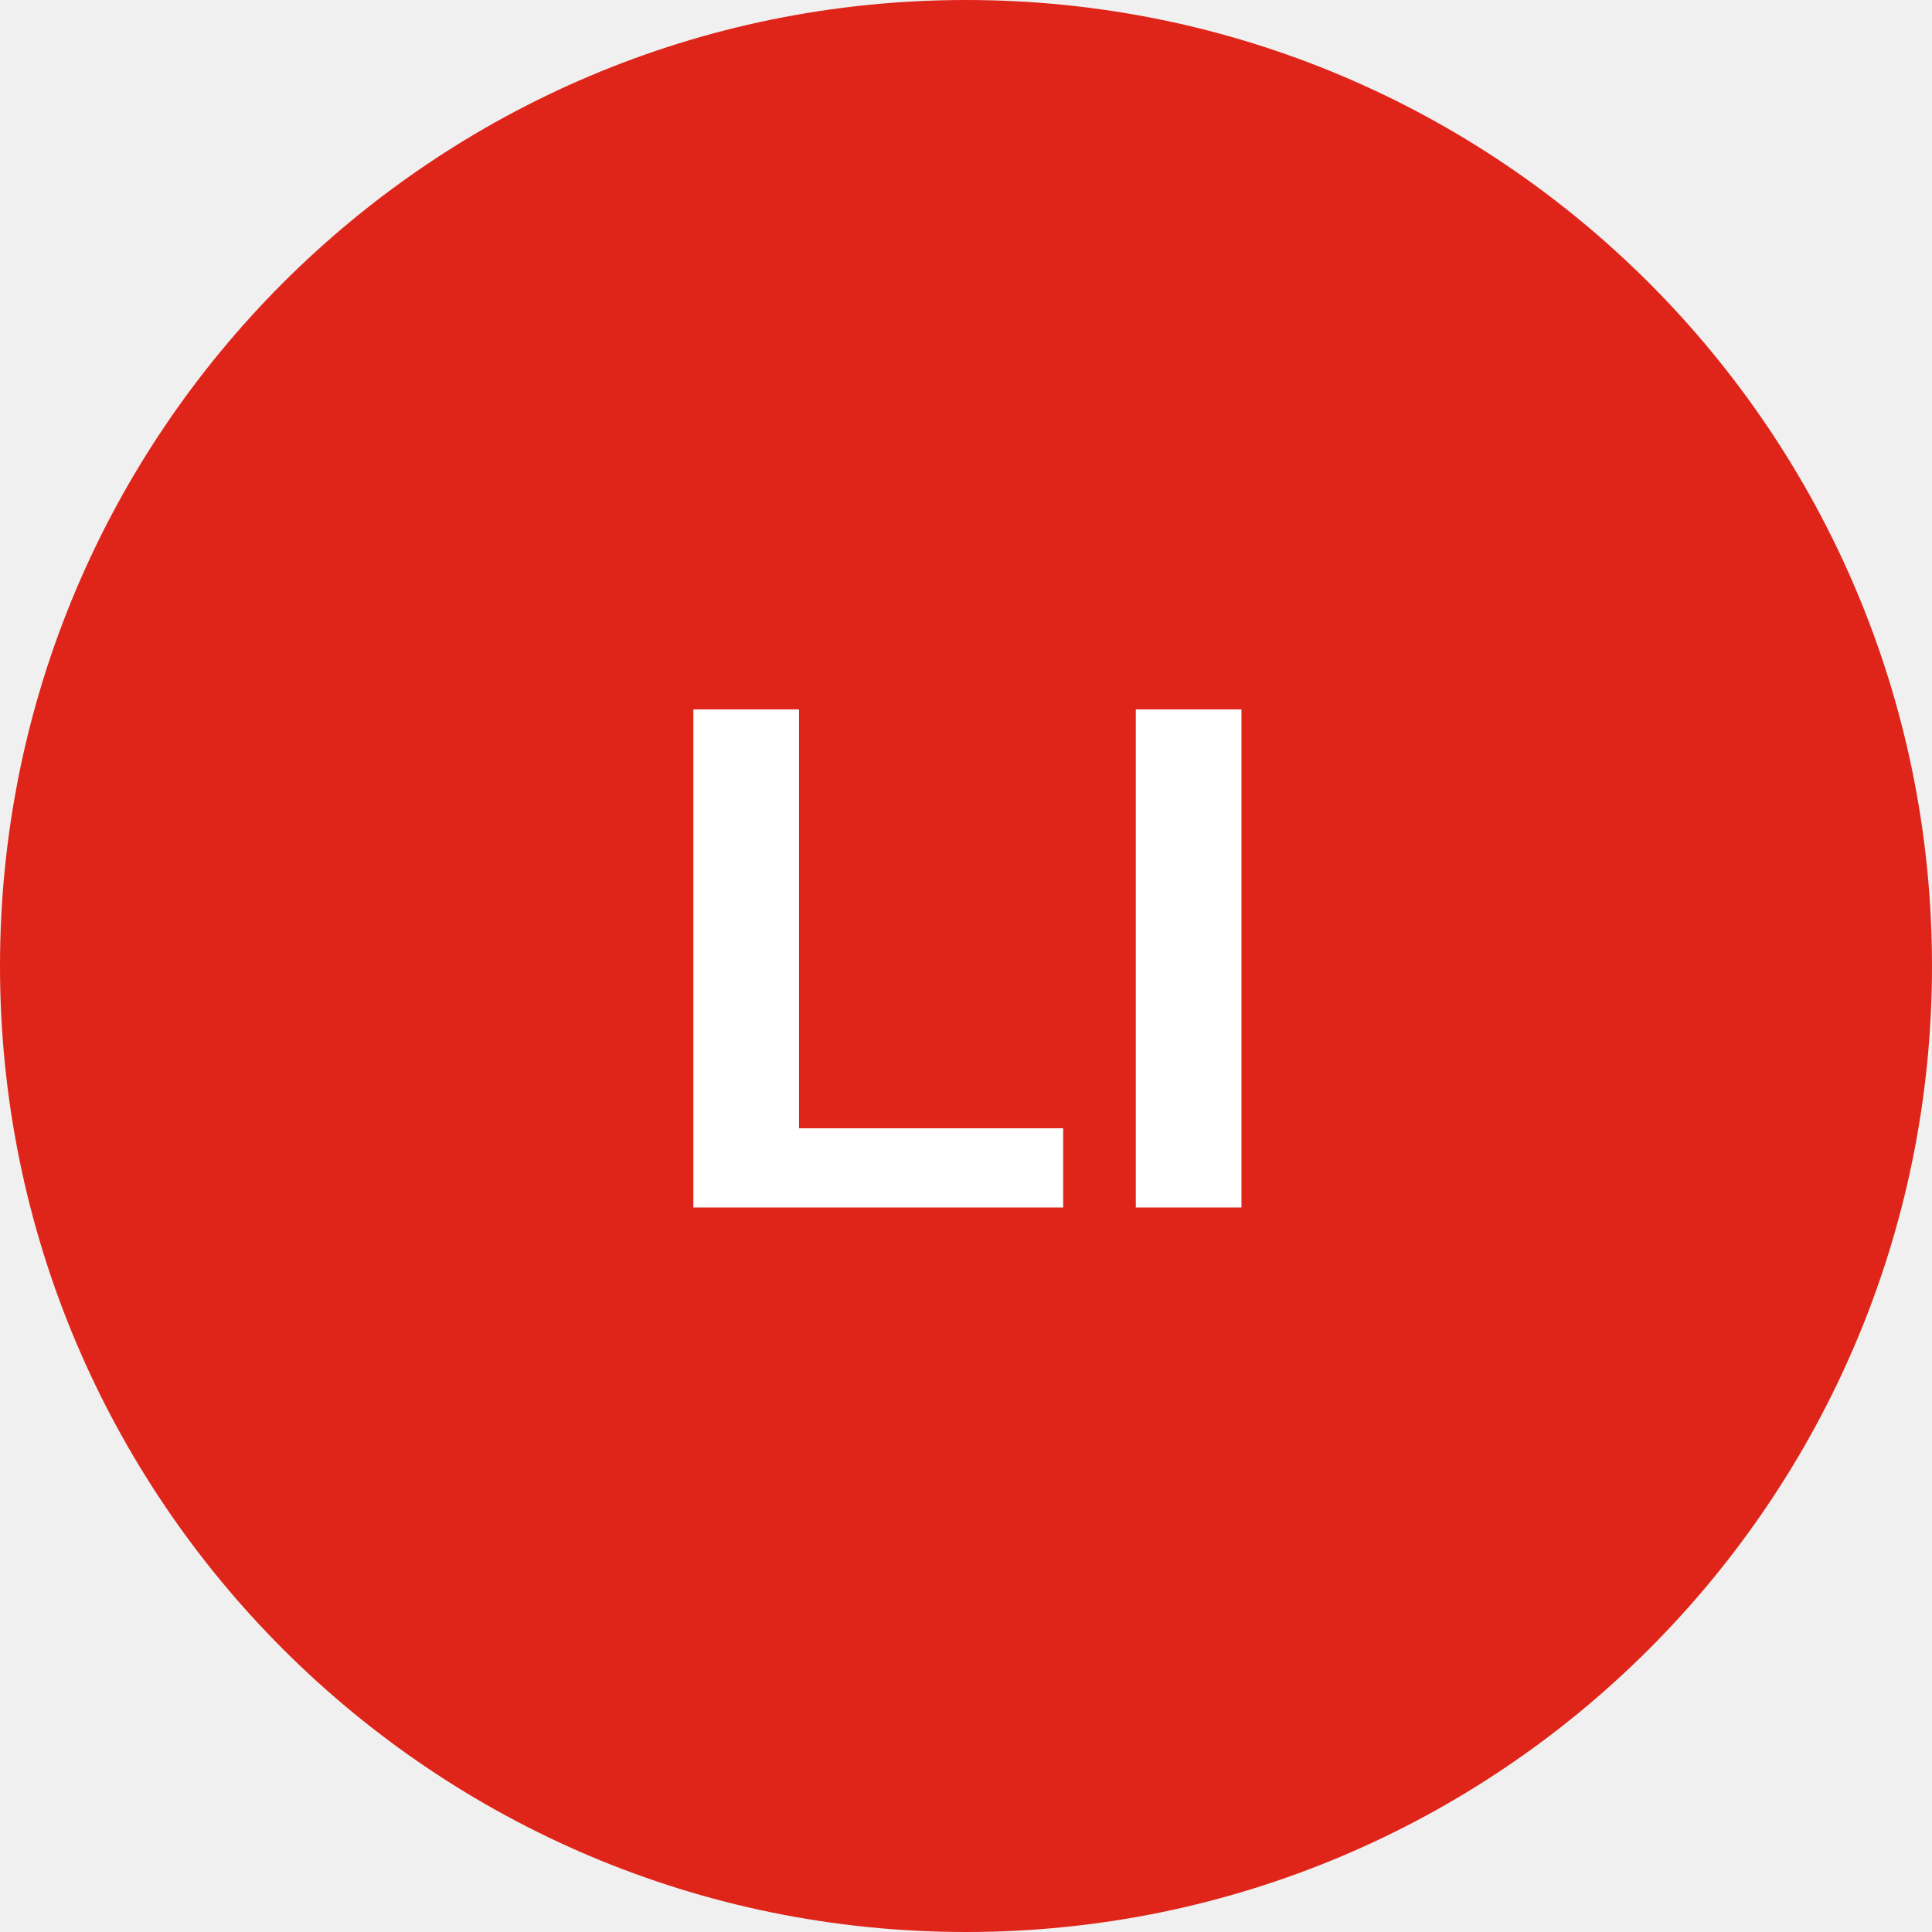
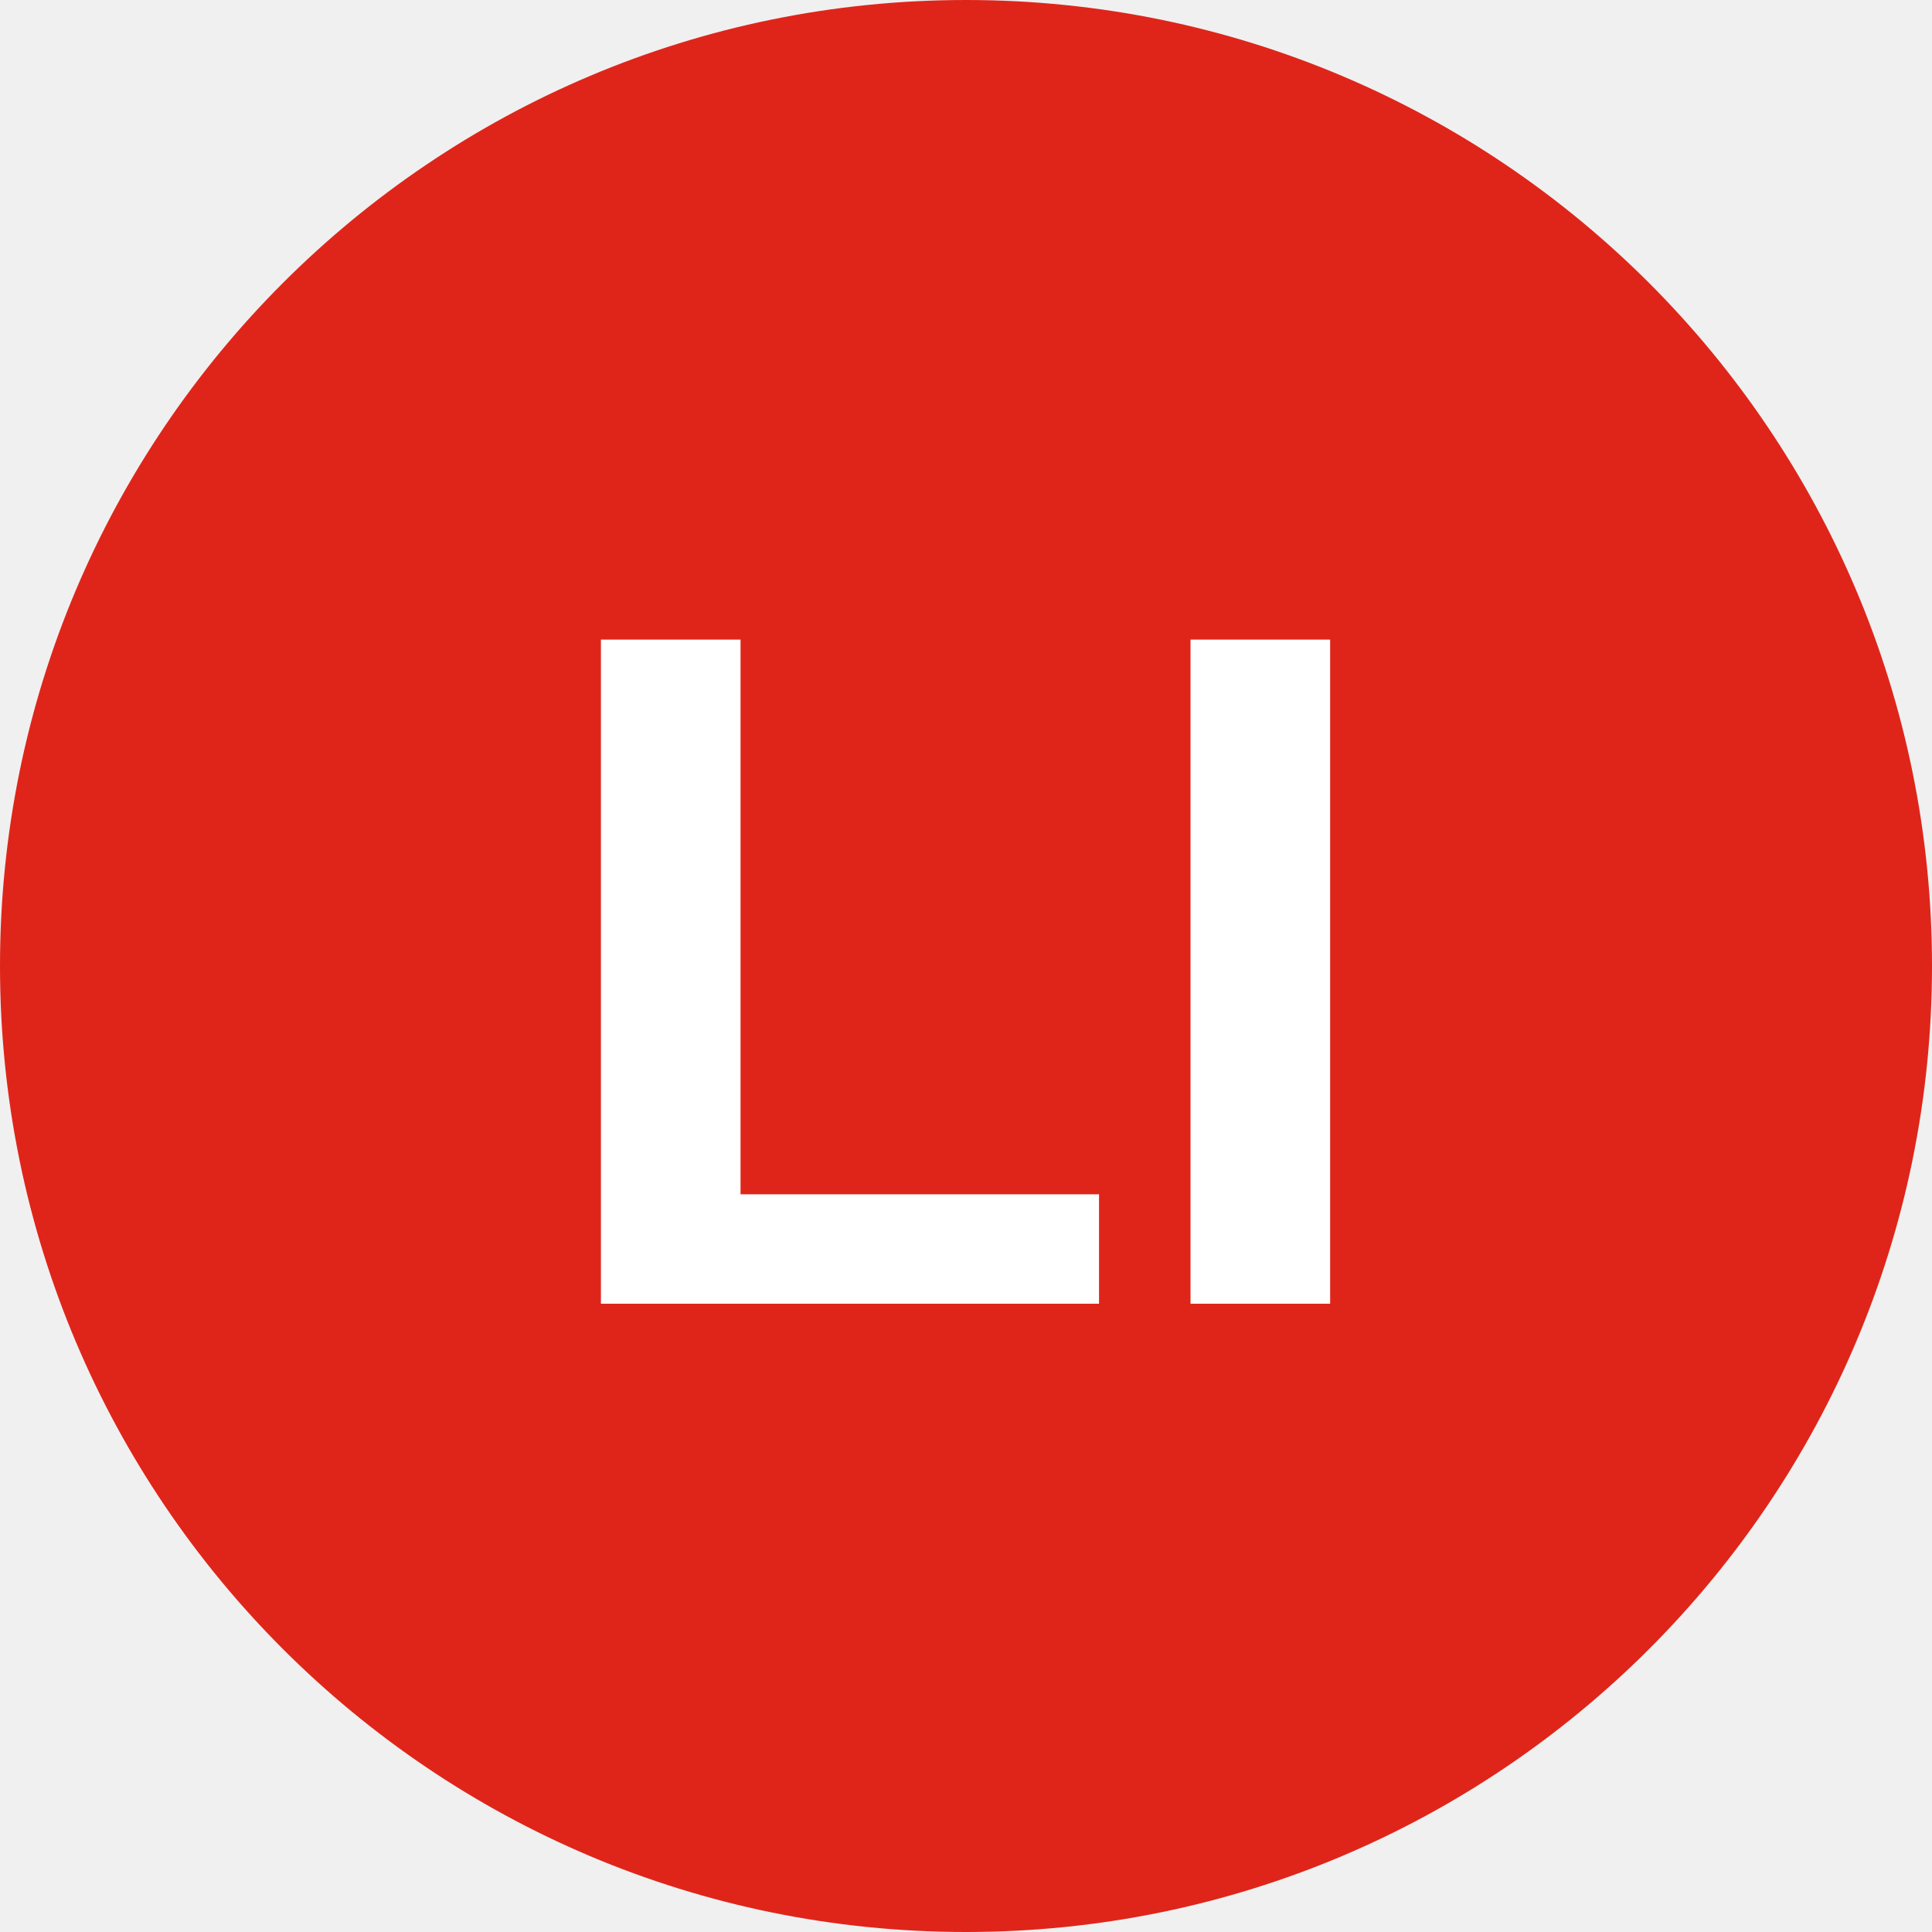
<svg xmlns="http://www.w3.org/2000/svg" viewBox="0 0 8 8">
  <circle cx="4" cy="4" r="4" fill="#df251a" />
-   <text x="4" y="5" text-anchor="middle" font-weight="700" font-size="3" font-family="Arial" fill="#fff">LI</text>
+   <text x="4" y="5.4" text-anchor="middle" font-weight="700" font-size="4" font-family="Arial" fill="#fff">LI</text>
</svg>
